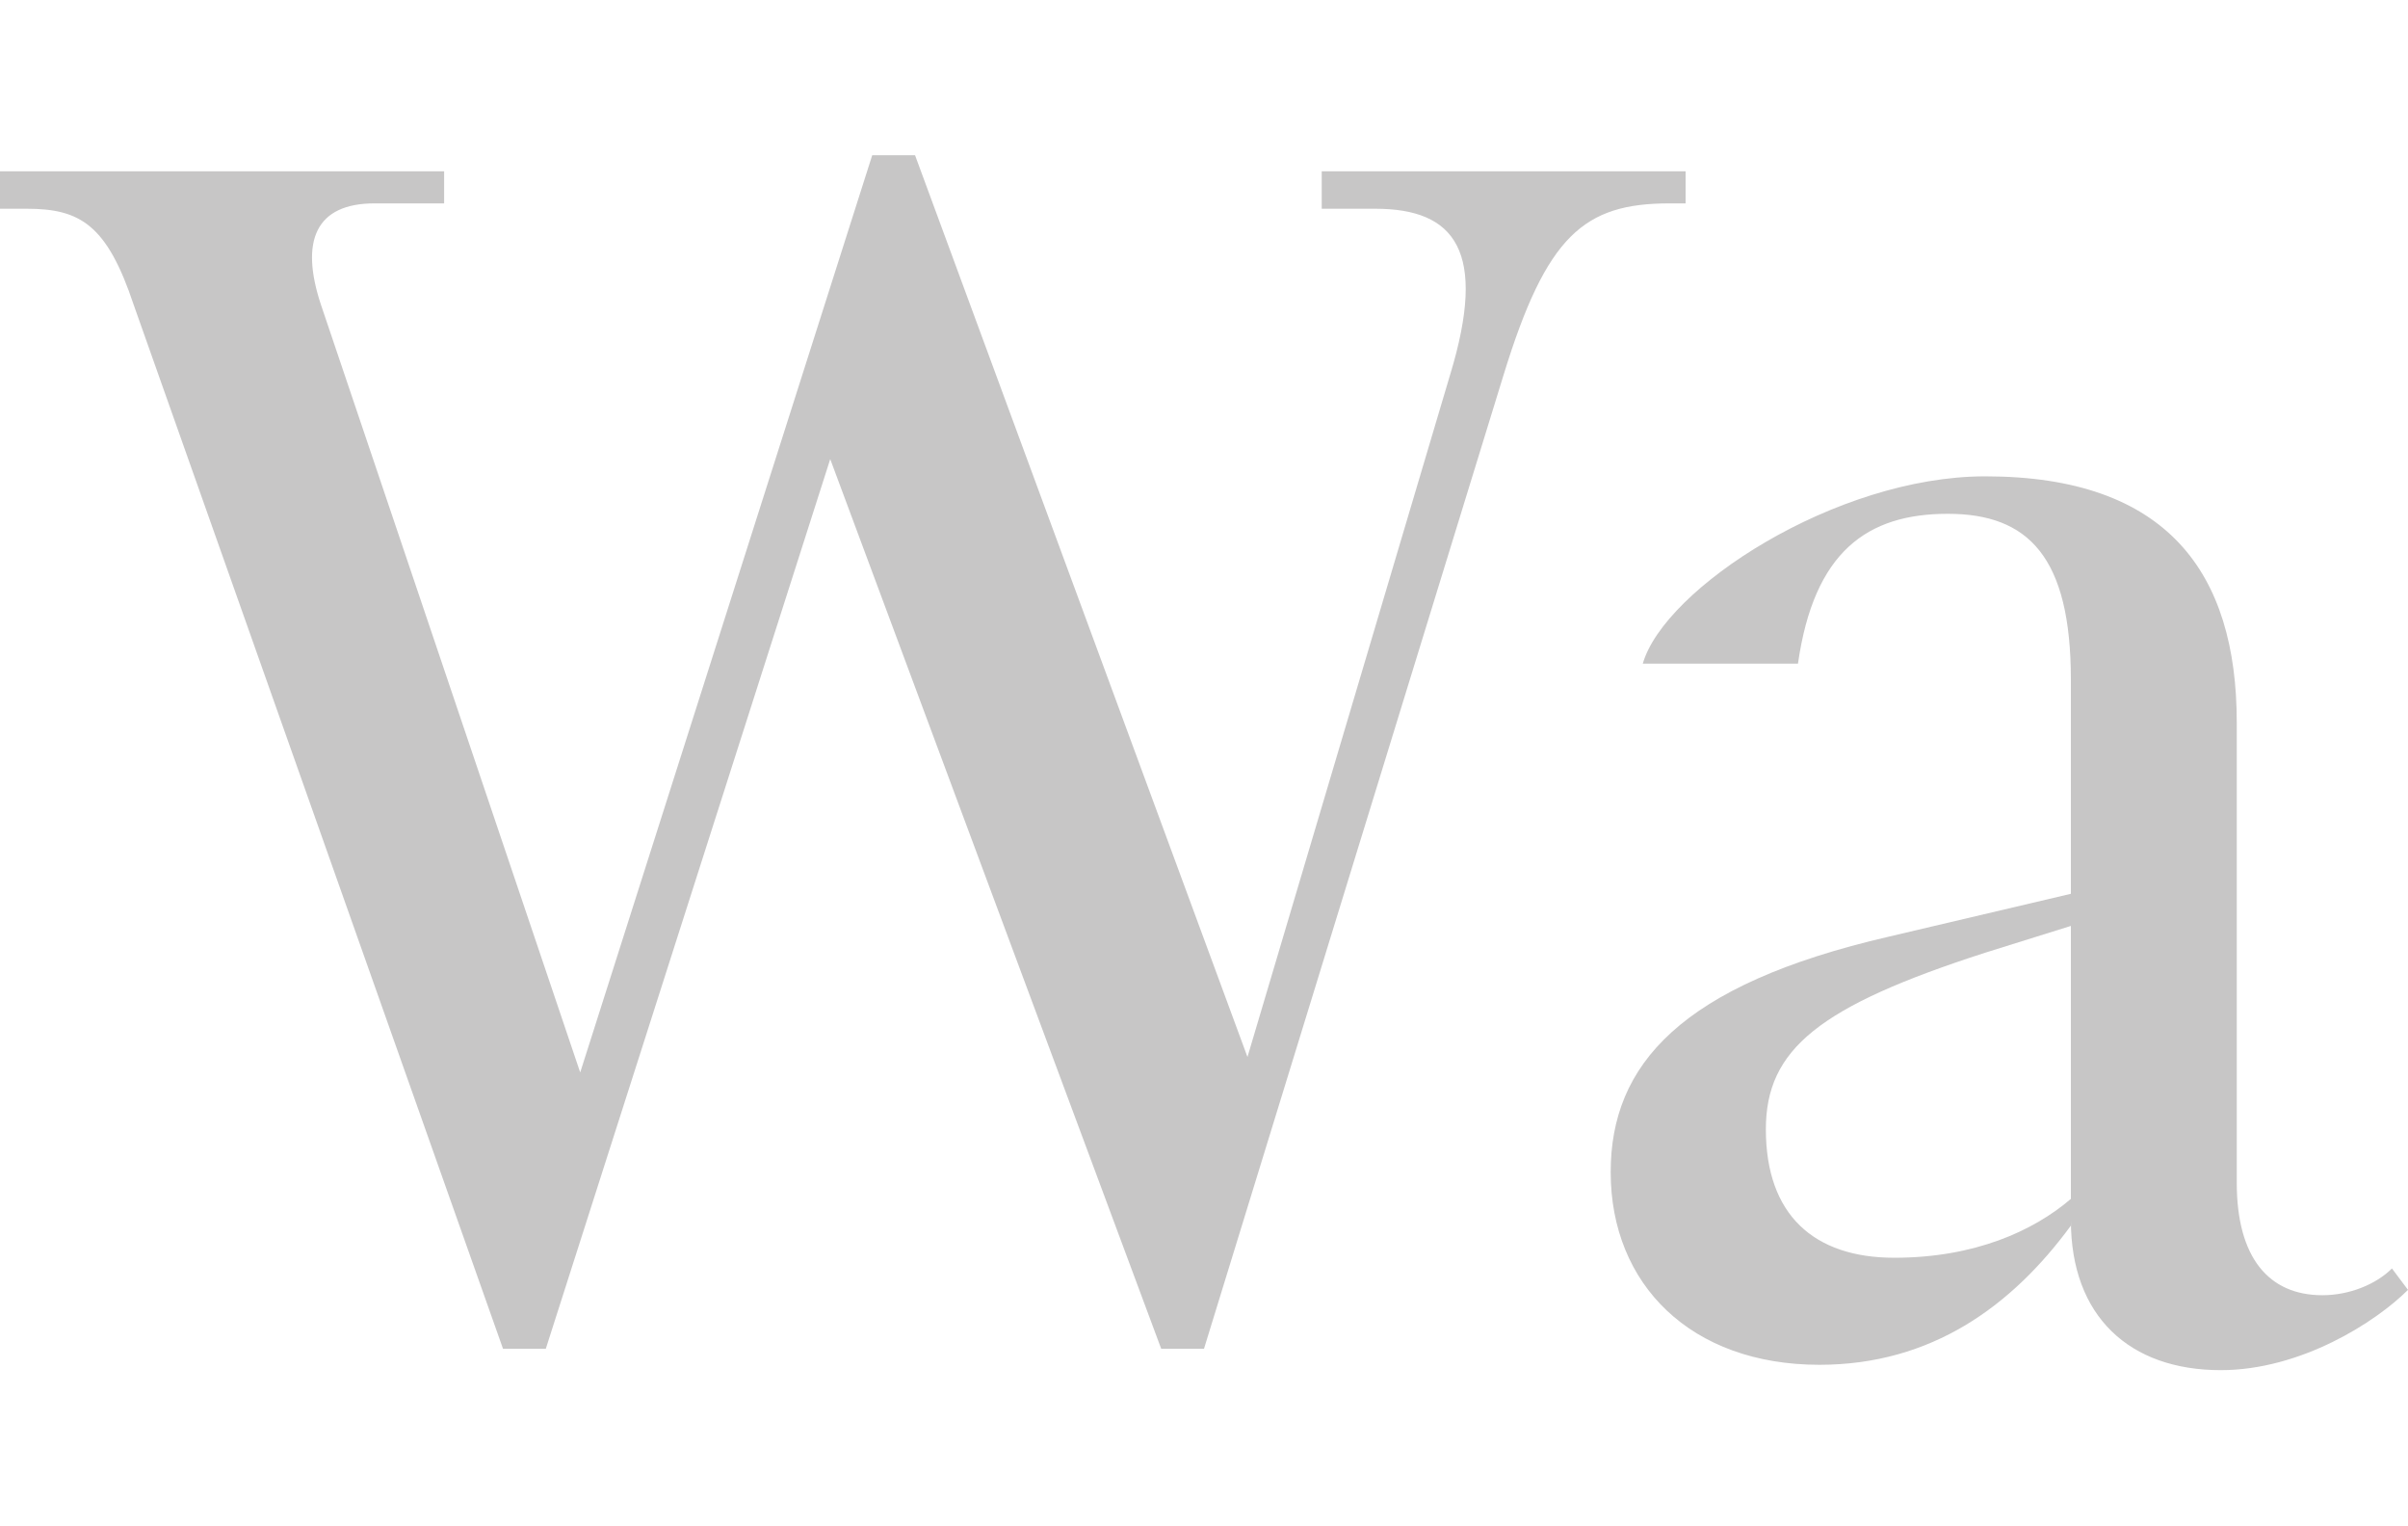
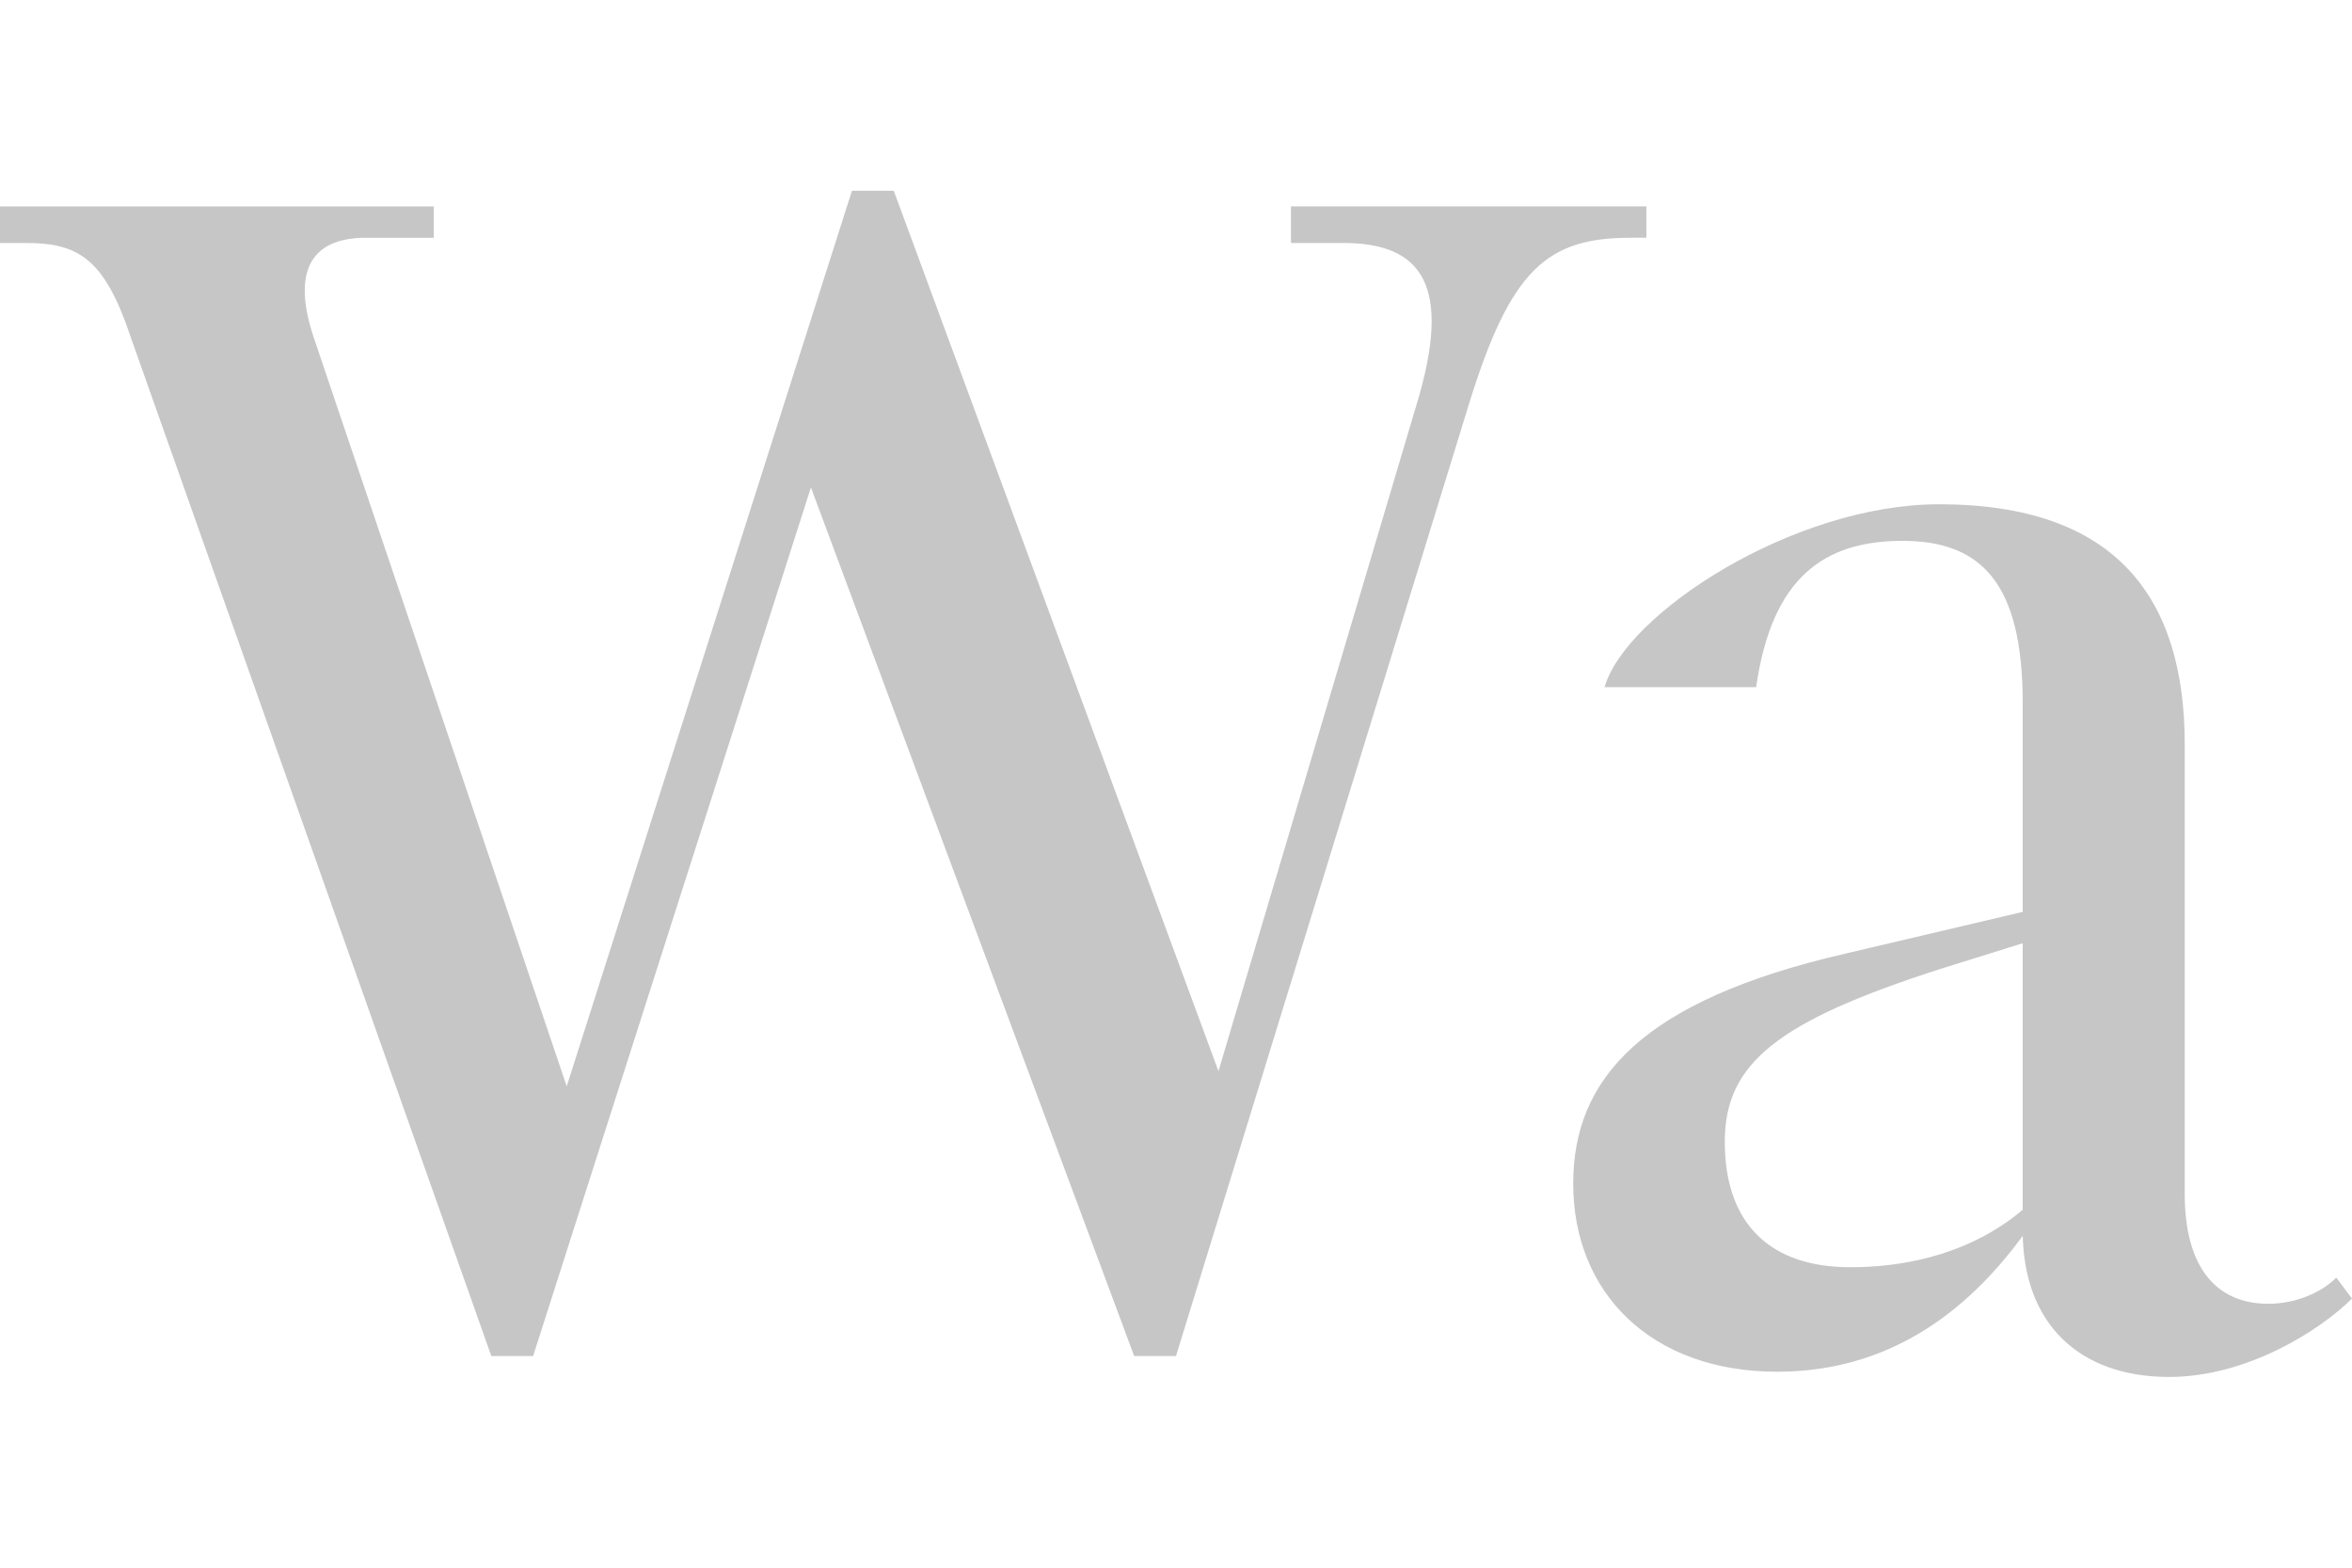
- <svg xmlns="http://www.w3.org/2000/svg" version="1.1" id="Calque_1" x="0px" y="0px" viewBox="0 0 45 28.5" style="enable-background:new 0 0 45 28.5;" xml:space="preserve">
-   <style type="text/css">
- 	.st0{fill:#C7C6C6;}
- </style>
+ <svg xmlns="http://www.w3.org/2000/svg" version="1.1" id="Calque_1" x="0px" y="0px" width="105px" height="70px" viewBox="0 0 105 70" enable-background="new 0 0 105 70" xml:space="preserve">
  <g id="XMLID_54_">
-     <path id="XMLID_58_" class="st0" d="M28.1,7c0.8-2.6,1.5-3.2,3.1-3.2h0.3V3.2h-6.8v0.7h1c1.5,0,2.1,0.8,1.4,3.1l-4.1,13.8h0.7   L17.1,2.9h-0.8l-5.7,17.9h0.5L6,5.7C5.6,4.5,5.9,3.8,7,3.8h1.3V3.2H0v0.7h0.5c1,0,1.5,0.3,2,1.8l6.9,19.5h0.8l5.5-17.2h-0.4   l6.4,17.2h0.8L28.1,7z" />
-     <path id="XMLID_55_" class="st0" d="M30.7,12.4h2.9c0.3-2.1,1.3-2.8,2.8-2.8c1.5,0,2.3,0.8,2.3,3.1v10.1c0,1.8,1.1,2.8,2.8,2.8   c1.5,0,2.9-0.9,3.5-1.5l-0.3-0.4c-0.3,0.3-0.8,0.5-1.3,0.5c-1,0-1.6-0.7-1.6-2.1v-8.6c0-2.8-1.3-4.6-4.7-4.6   C34.3,8.9,31.1,11,30.7,12.4L30.7,12.4z M38.7,16.7l-3.4,0.8c-3.9,0.9-5.2,2.4-5.2,4.4c0,2.1,1.5,3.6,3.9,3.6   c2.1,0,3.6-1.1,4.7-2.6v-0.5c-0.7,0.6-1.8,1.1-3.3,1.1c-1.5,0-2.4-0.8-2.4-2.4c0-1.5,1-2.3,4.1-3.3l1.6-0.5V16.7z" />
-   </g>
-   <g id="XMLID_53_">
-     <path id="XMLID_60_" class="st0" d="M57.4,23.2c0,6.4,4.2,9.5,8.5,9.5c2.8,0,4.4-0.9,5.9-1.9v-5.9h-8v-3.8h12.5v11.9   c-2.9,2.1-6.2,3.5-10.4,3.5c-8.5,0-13.5-6.2-13.5-13.3c0-7.1,4.8-13.3,12.8-13.3c4.8,0,8.5,2.3,10.7,5.6l-3.4,2.9   c-1.9-3.3-4.2-4.7-7.3-4.7C61.3,13.7,57.4,16.8,57.4,23.2z" />
-     <path id="XMLID_59_" class="st0" d="M79.2,36.2c0-4.2,1.1-6.9,6.8-10.7c4.8-3.3,6.2-4.8,6.2-7.6c0-2.6-1.9-4.2-4.2-4.2   c-2.3,0-4.2,1.6-4.2,4c0,1.2,0.3,2.1,1.2,3.1l-4.2,2.1c-1-1.6-1.6-3.1-1.6-5.2c0-4.2,3.5-7.8,8.7-7.8c5.9,0,8.8,3.6,8.8,8.3   c0,3.8-2.3,5.9-5.4,8.1c-2.8,2-6.2,4-6.2,5.4h12.1v4.5H79.2L79.2,36.2z" />
+     <path id="XMLID_58_" fill="#C7C6C6" d="M65.566,18.083c1.867-6.067,3.5-7.467,7.233-7.467h0.7v-1.4H57.633v1.633h2.334   c3.5,0,4.9,1.867,3.267,7.233l-9.567,32.2H55.3L39.9,8.517h-1.867l-13.3,41.767H25.9L14,15.05c-0.934-2.8-0.233-4.433,2.333-4.433   h3.033v-1.4H0v1.633h1.167c2.333,0,3.5,0.7,4.667,4.2l16.1,45.5H23.8l12.833-40.133H35.7L50.633,60.55H52.5L65.566,18.083z" />
+     <path id="XMLID_55_" fill="#C7C6C6" d="M71.633,30.683H78.4c0.699-4.9,3.033-6.533,6.533-6.533s5.366,1.867,5.366,7.233V54.95   c0,4.2,2.567,6.533,6.534,6.533c3.5,0,6.766-2.101,8.166-3.5l-0.7-0.934c-0.7,0.7-1.866,1.167-3.033,1.167   c-2.333,0-3.733-1.633-3.733-4.9V33.25c0-6.533-3.033-10.733-10.967-10.733C80.033,22.517,72.566,27.417,71.633,30.683   L71.633,30.683z M90.3,40.717l-7.933,1.867c-9.101,2.1-12.134,5.6-12.134,10.266c0,4.9,3.5,8.4,9.101,8.4   c4.899,0,8.399-2.566,10.966-6.066v-1.167c-1.634,1.399-4.2,2.567-7.7,2.567S77,54.717,77,50.983c0-3.5,2.334-5.366,9.566-7.7   l3.733-1.166V40.717z" />
  </g>
</svg>
